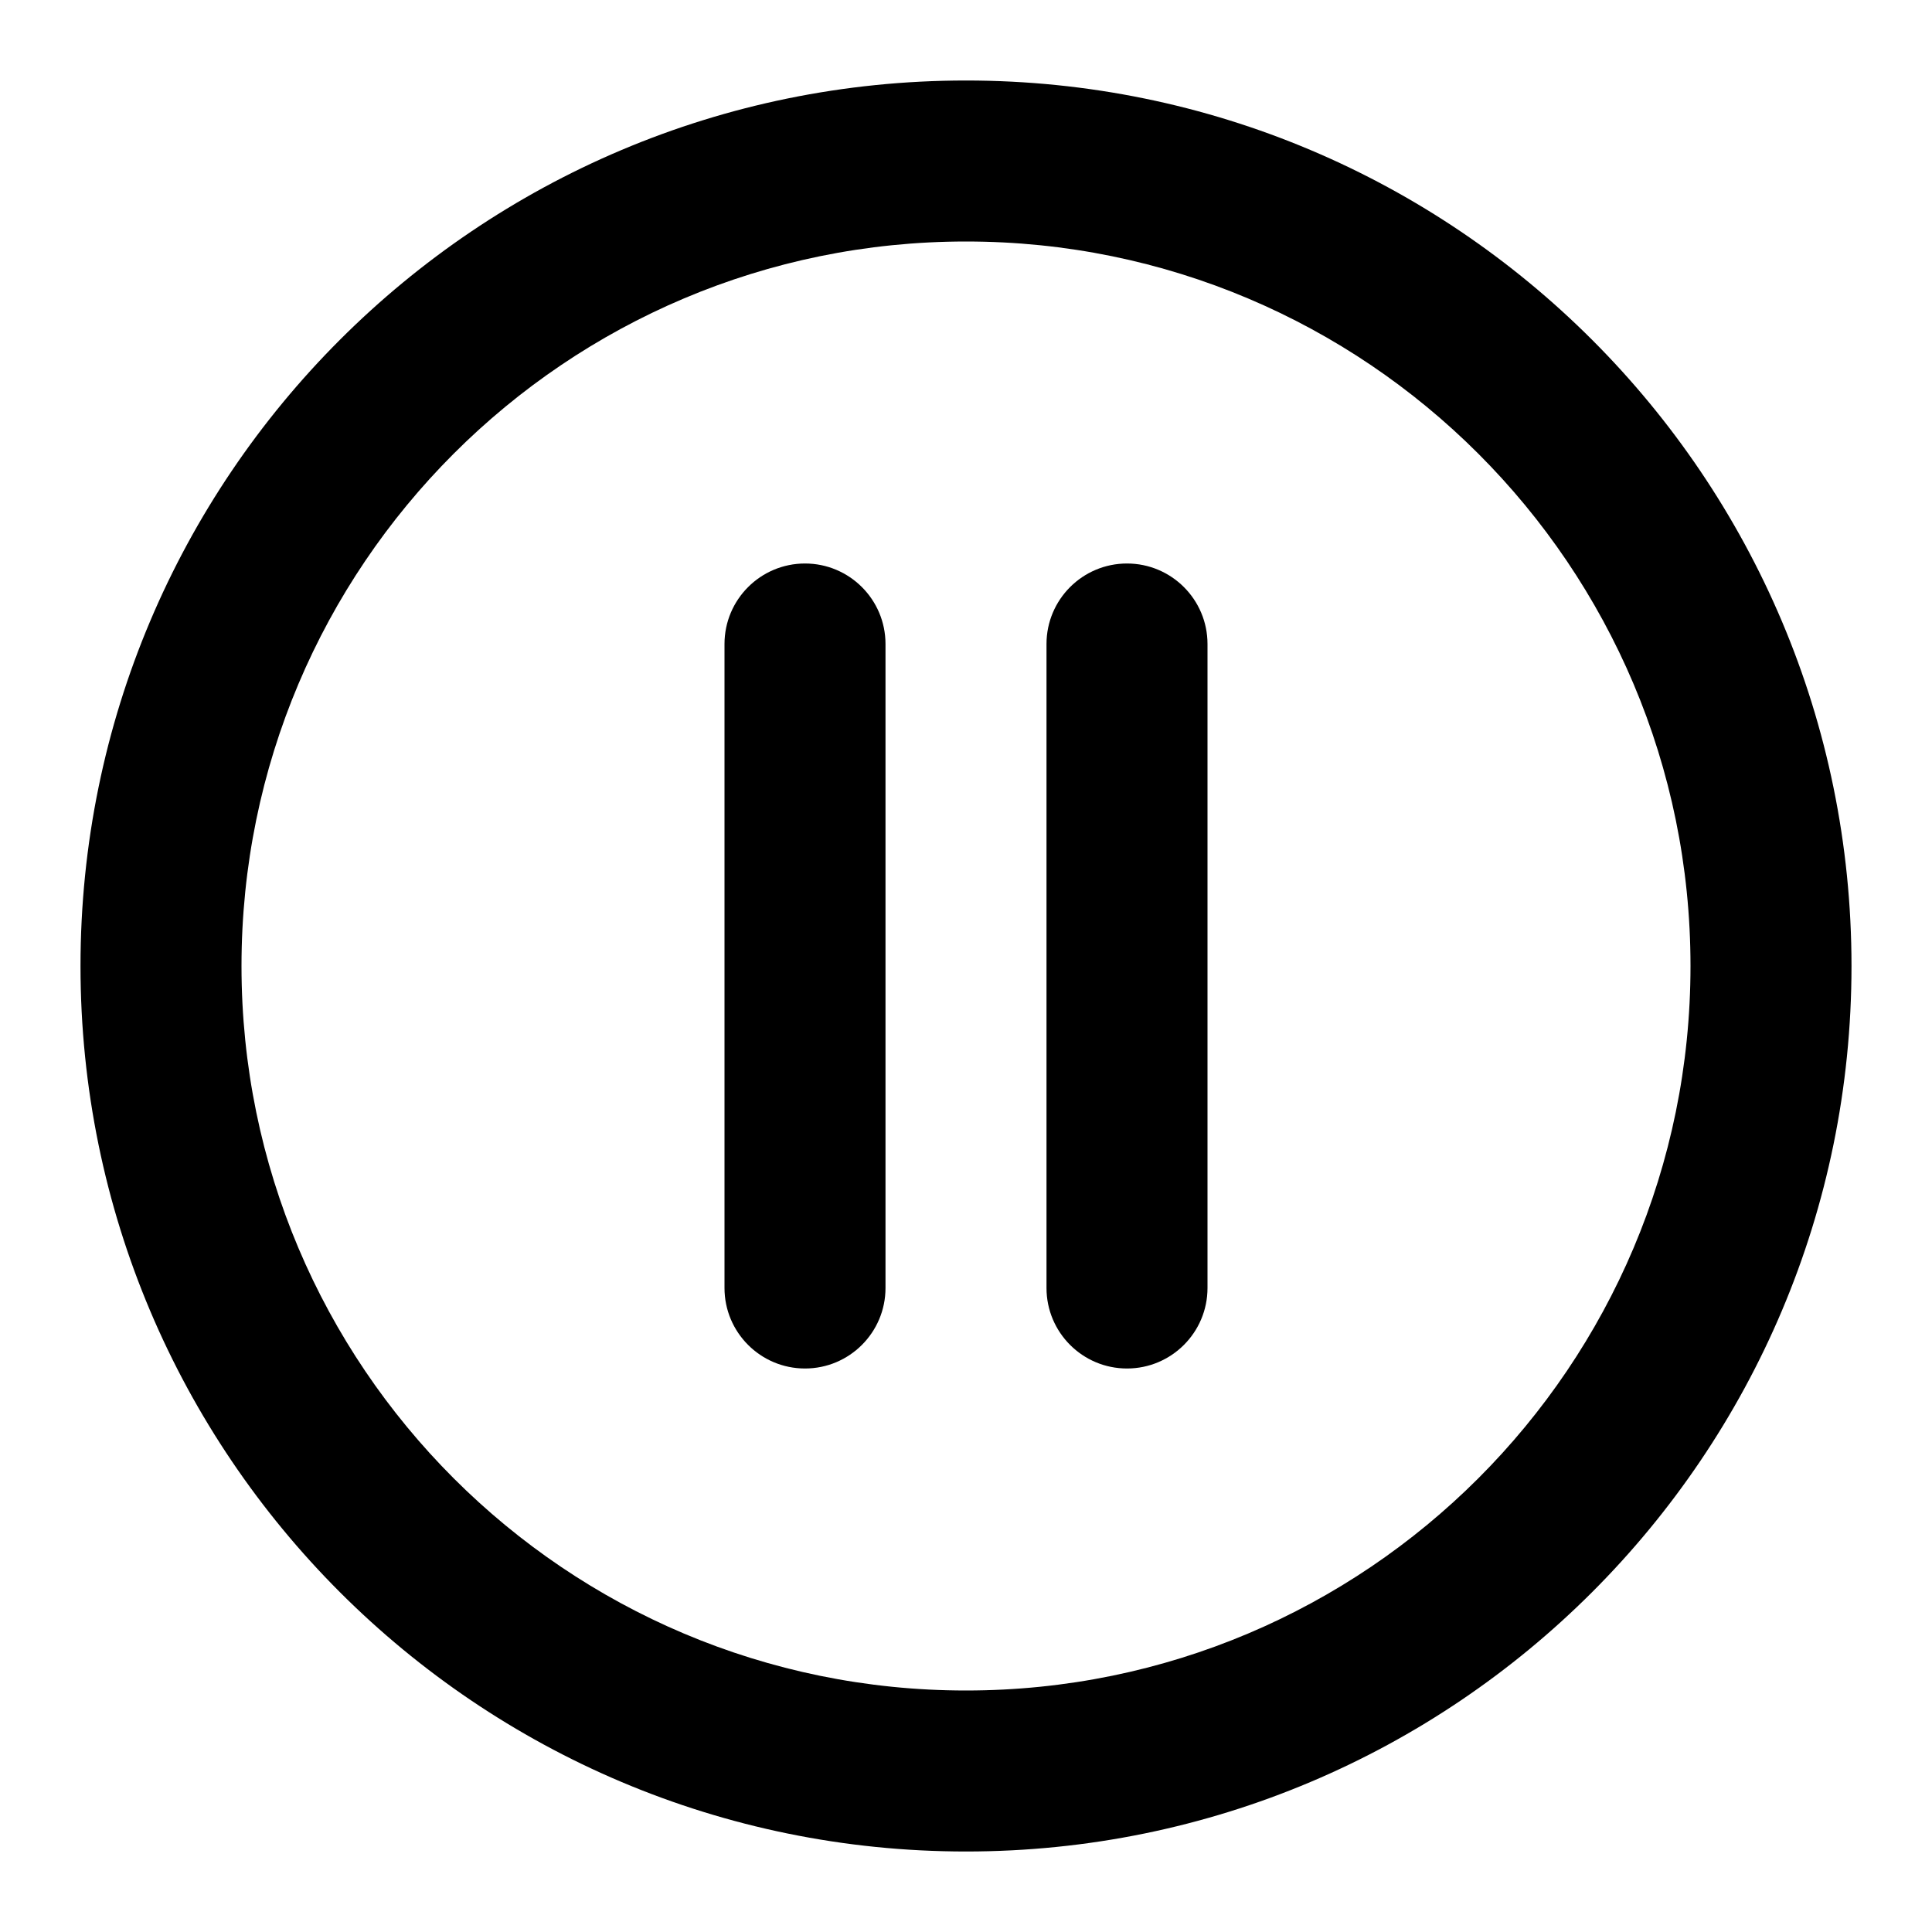
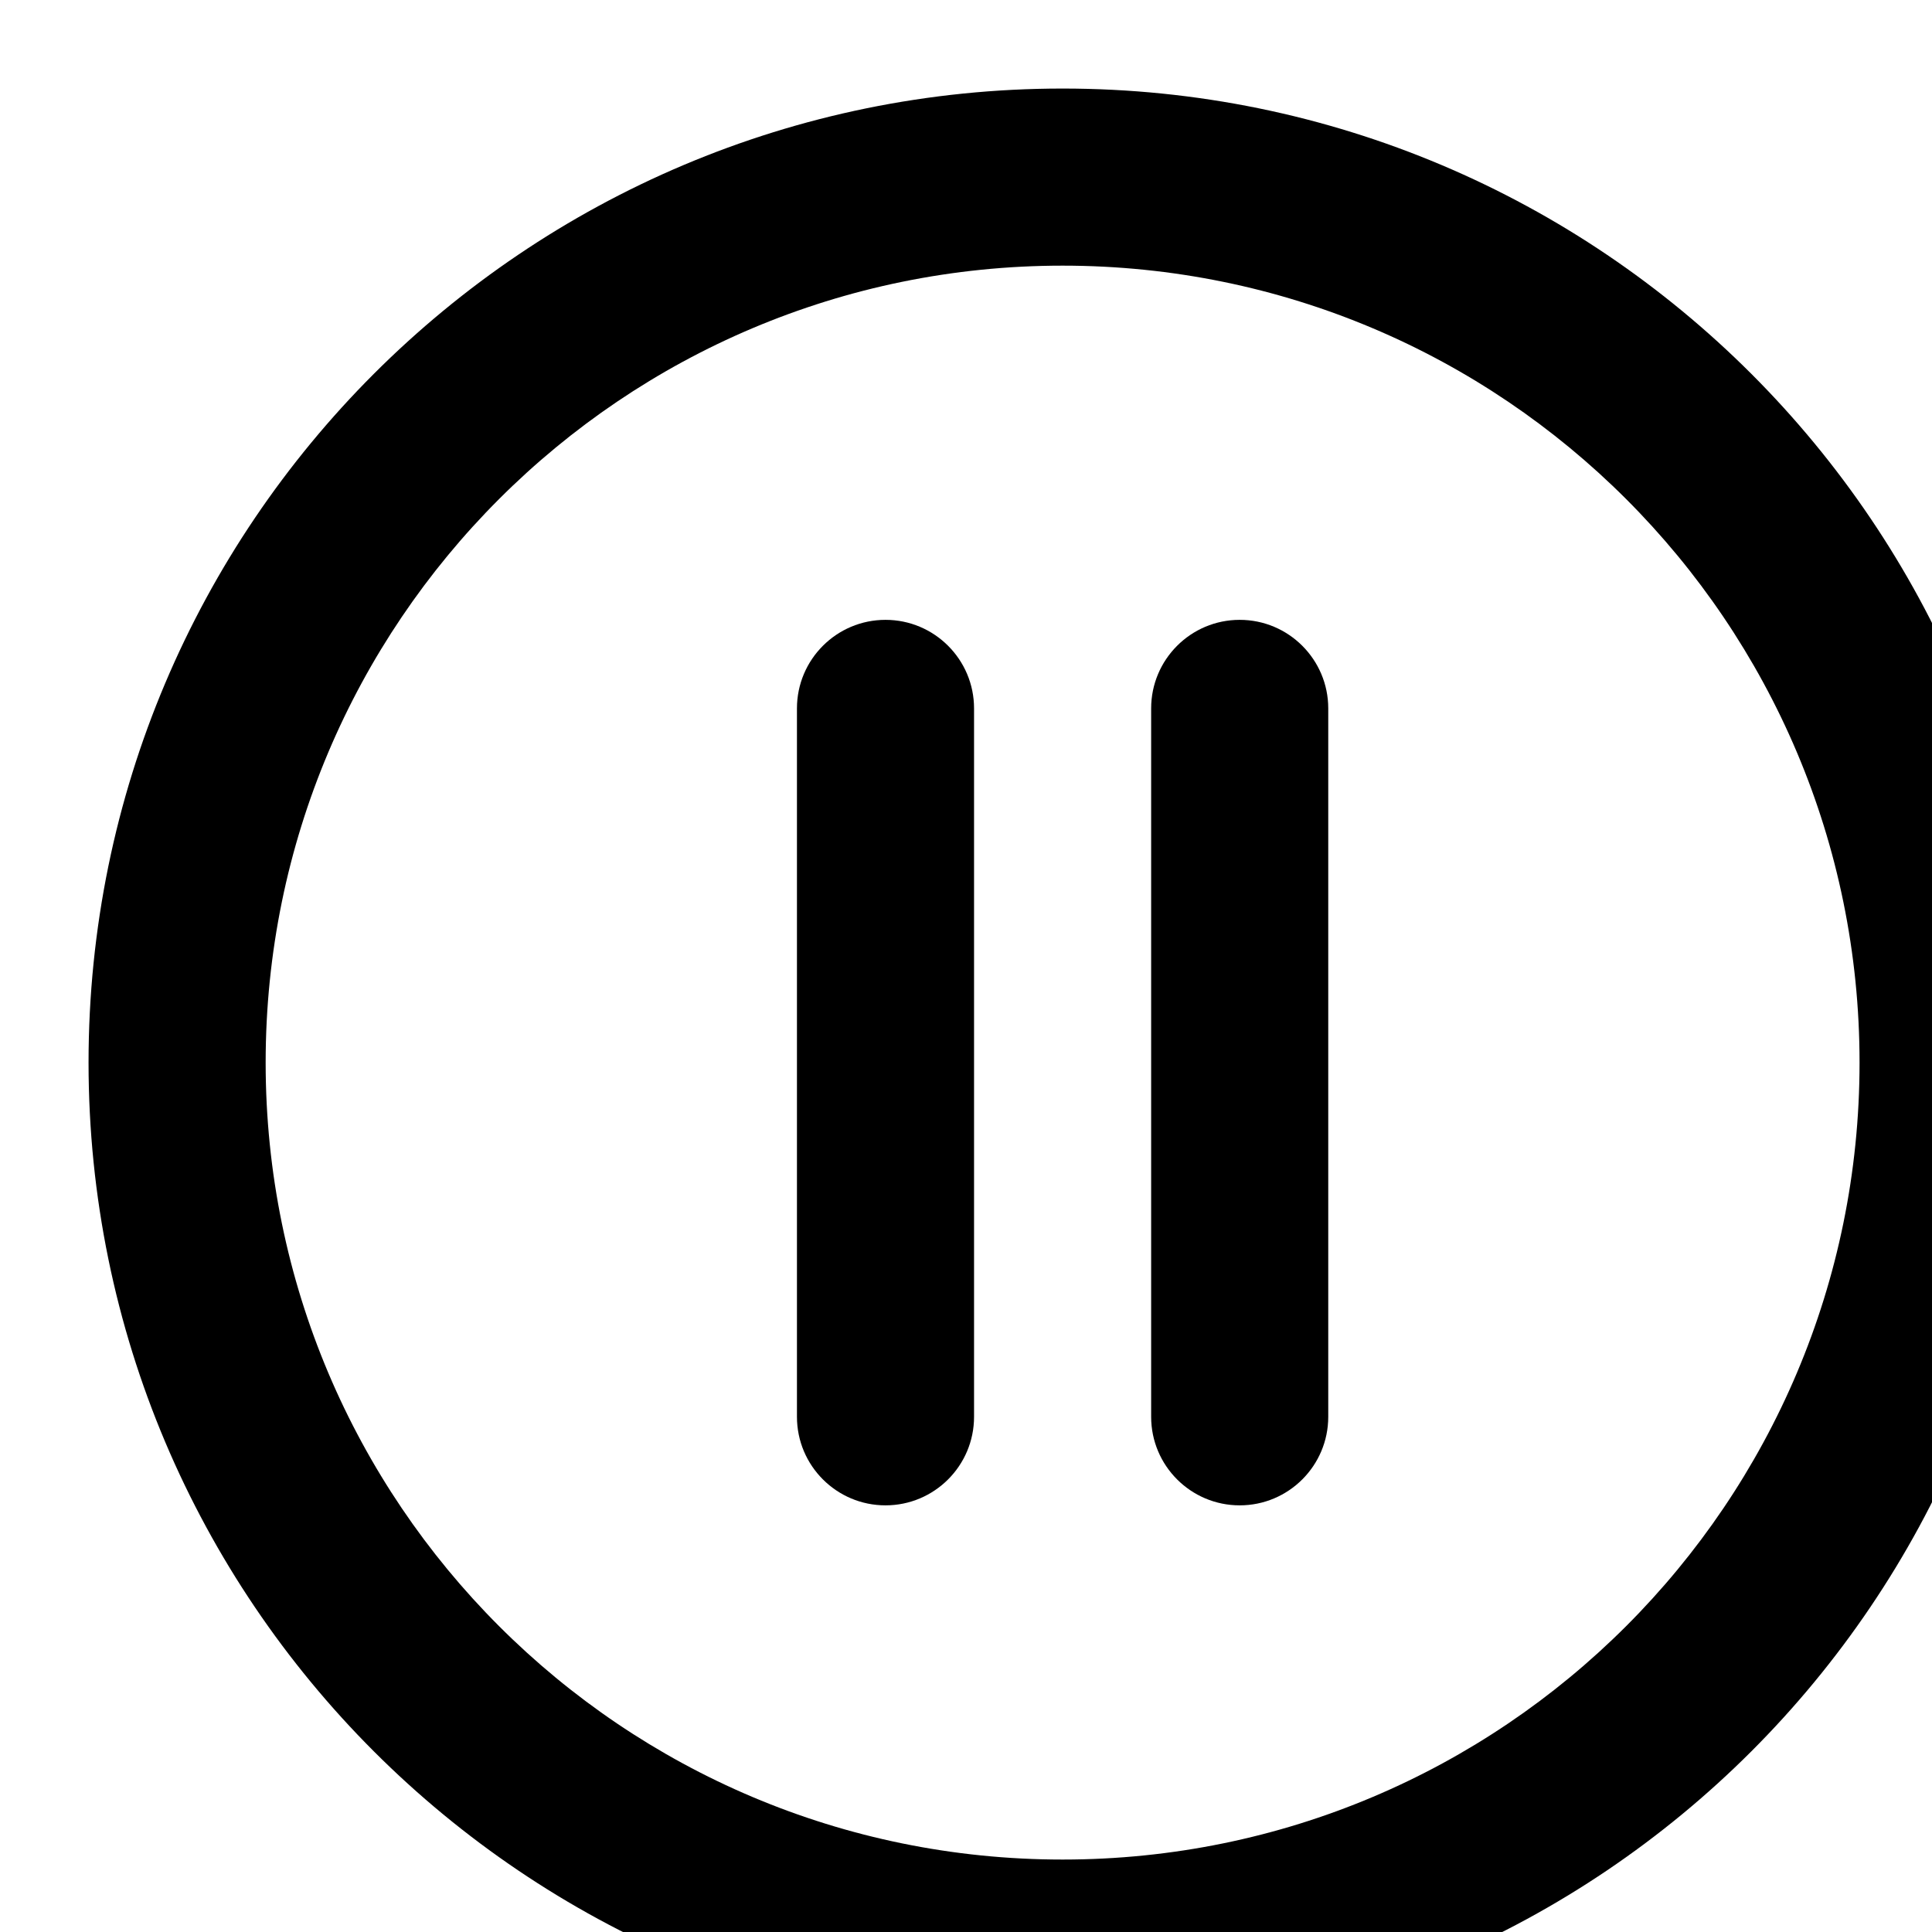
- <svg xmlns="http://www.w3.org/2000/svg" width="800px" height="800px" viewBox="0 0 24 24" fill="none">
-   <path d="M10 7C10.552 7 11 7.448 11 8V16C11 16.552 10.552 17 10 17C9.448 17 9 16.552 9 16V8C9 7.448 9.448 7 10 7Z" fill="#000000" />
-   <path d="M15 8C15 7.448 14.552 7 14 7C13.448 7 13 7.448 13 8V16C13 16.552 13.448 17 14 17C14.552 17 15 16.552 15 16V8Z" fill="#000000" />
-   <path fill-rule="evenodd" clip-rule="evenodd" d="M1 12C1 5.925 5.925 1 12 1C18.075 1 23 5.925 23 12C23 18.075 18.075 23 12 23C5.925 23 1 18.075 1 12ZM12 3C7.029 3 3 7.029 3 12C3 16.971 7.029 21 12 21C16.971 21 21 16.971 21 12C21 7.029 16.971 3 12 3Z" fill="#000000" />
+ <svg xmlns="http://www.w3.org/2000/svg" width="80px" height="80px" viewBox="0 0 24 24" fill="none" transform="scale(1.1)">
+   <path d="M10 7C10.552 7 11 7.448 11 8V16C11 16.552 10.552 17 10 17C9.448 17 9 16.552 9 16V8C9 7.448 9.448 7 10 7Z" fill="currentColor" />
+   <path d="M15 8C15 7.448 14.552 7 14 7C13.448 7 13 7.448 13 8V16C13 16.552 13.448 17 14 17C14.552 17 15 16.552 15 16V8Z" fill="currentColor" />
+   <path fill-rule="evenodd" clip-rule="evenodd" d="M1 12C1 5.925 5.925 1 12 1C18.075 1 23 5.925 23 12C23 18.075 18.075 23 12 23C5.925 23 1 18.075 1 12ZM12 3C7.029 3 3 7.029 3 12C3 16.971 7.029 21 12 21C16.971 21 21 16.971 21 12C21 7.029 16.971 3 12 3Z" fill="currentColor" />
</svg>
